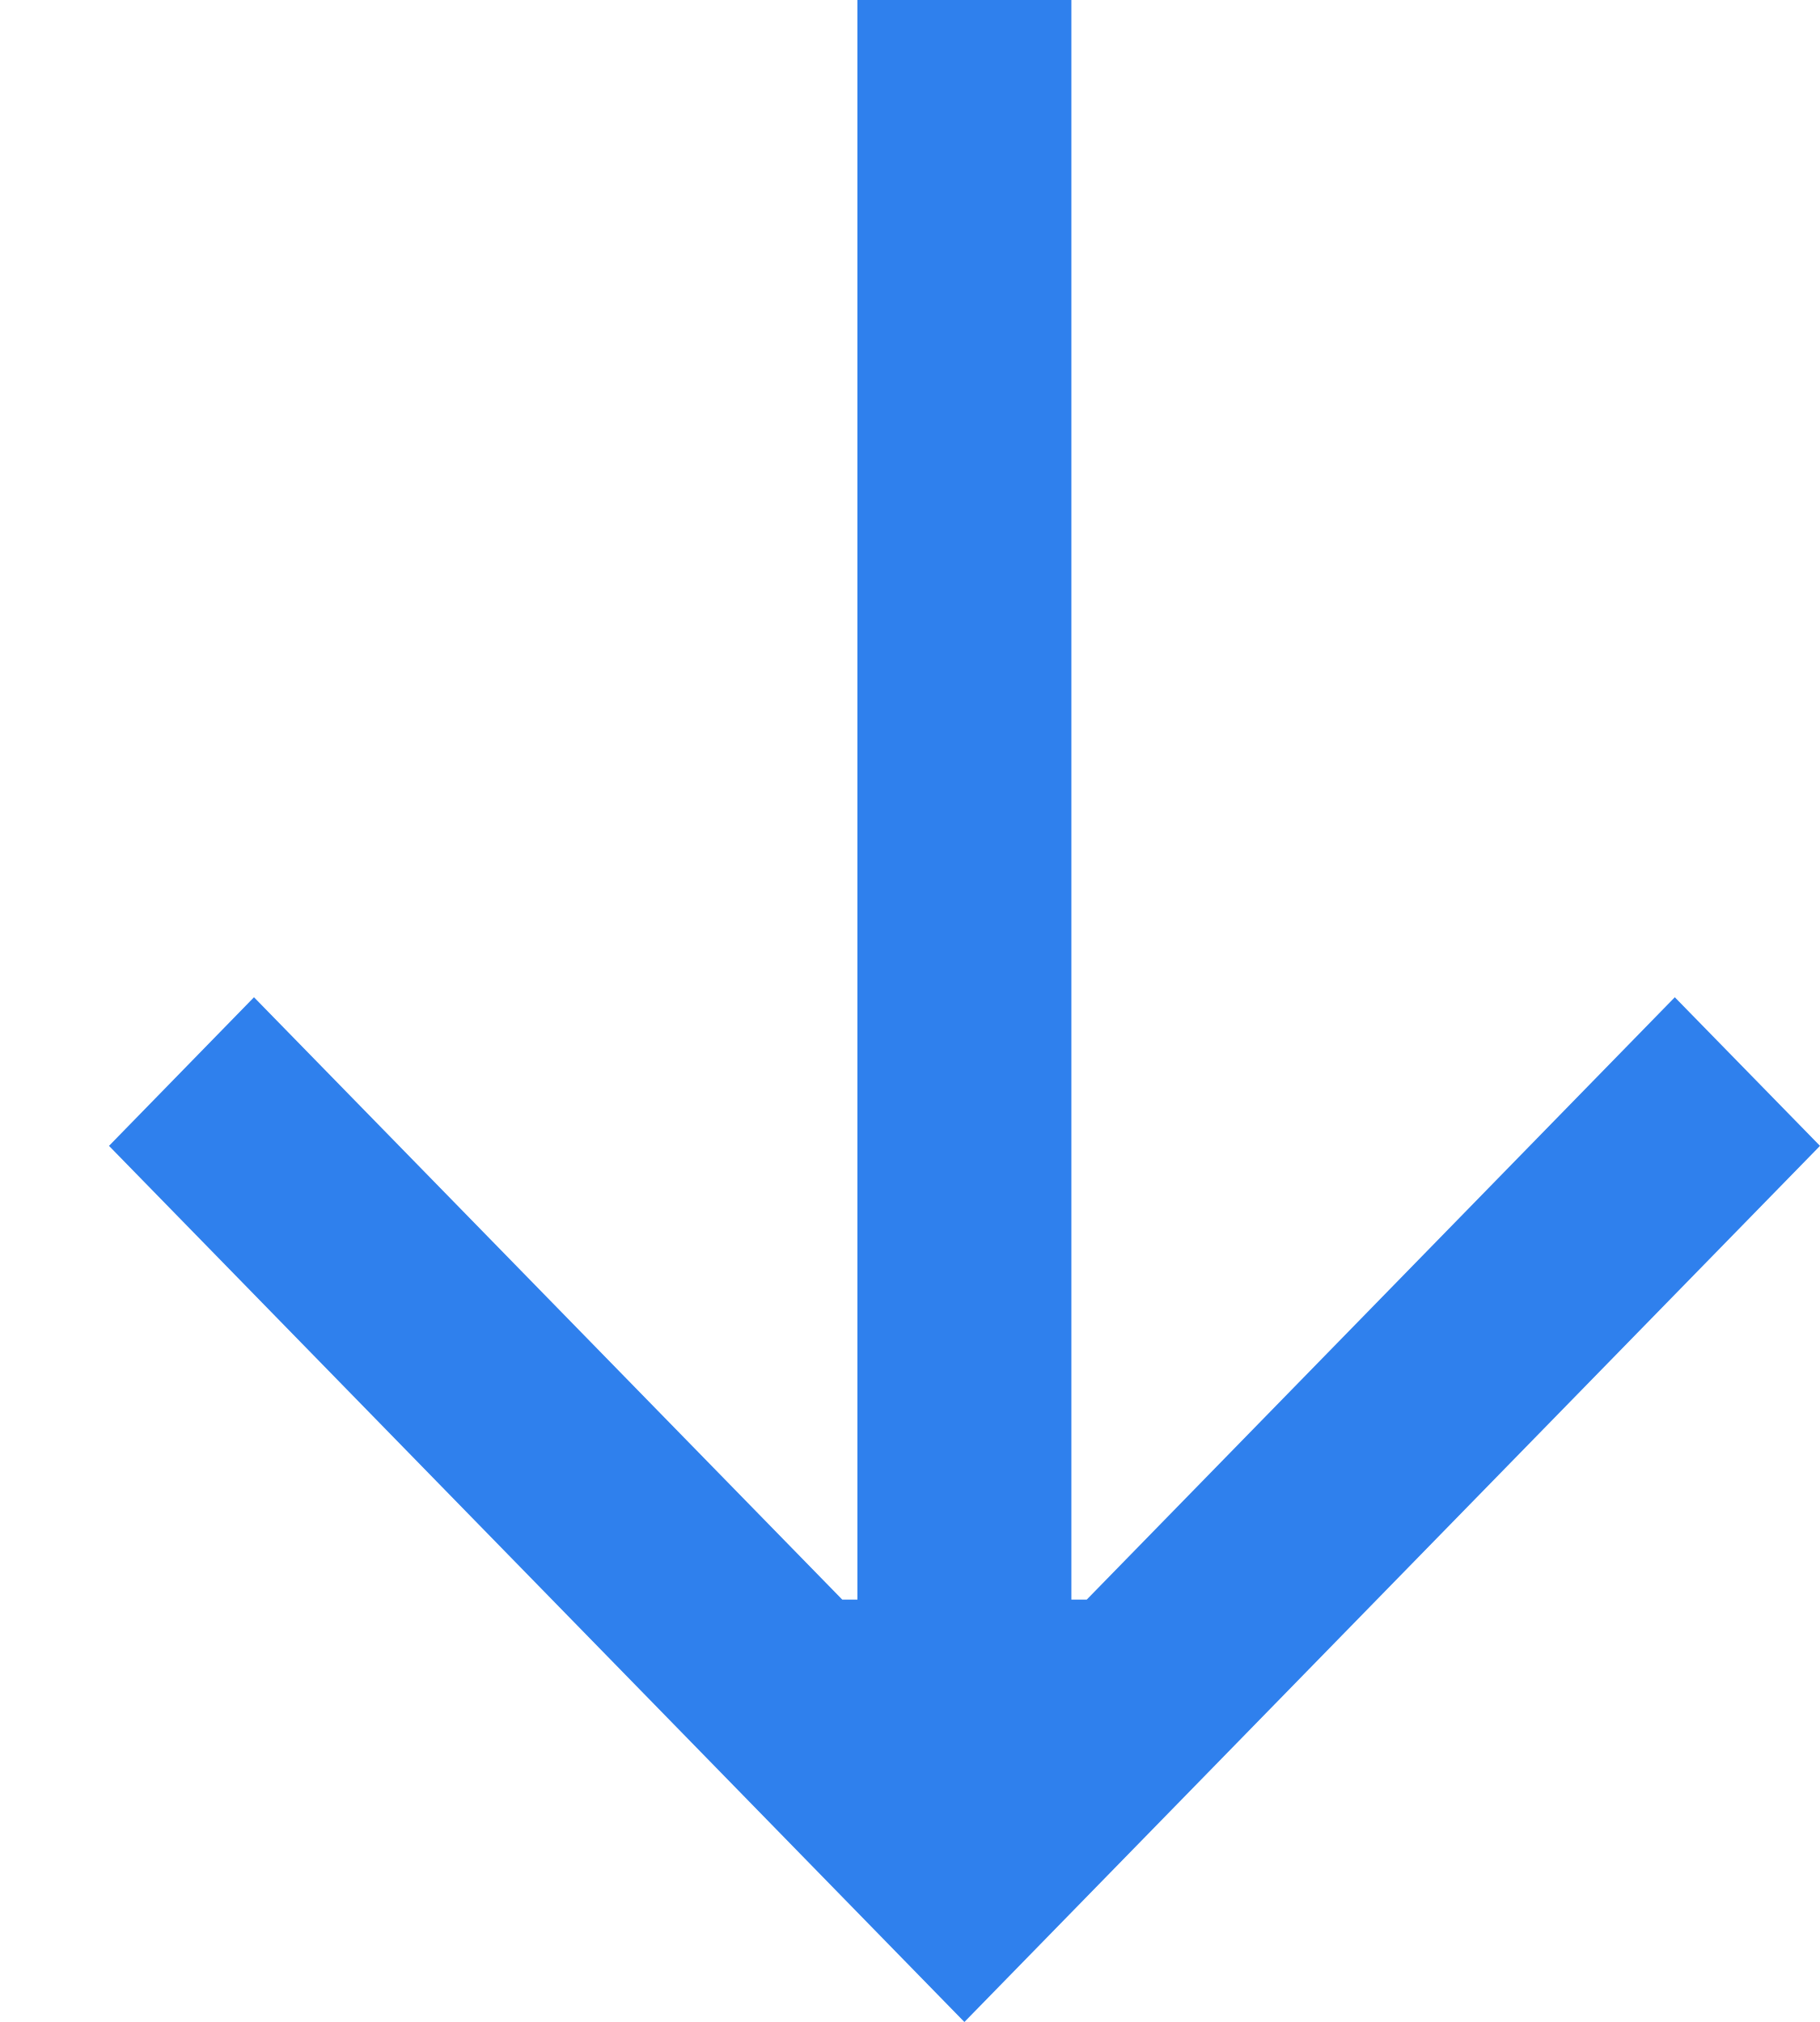
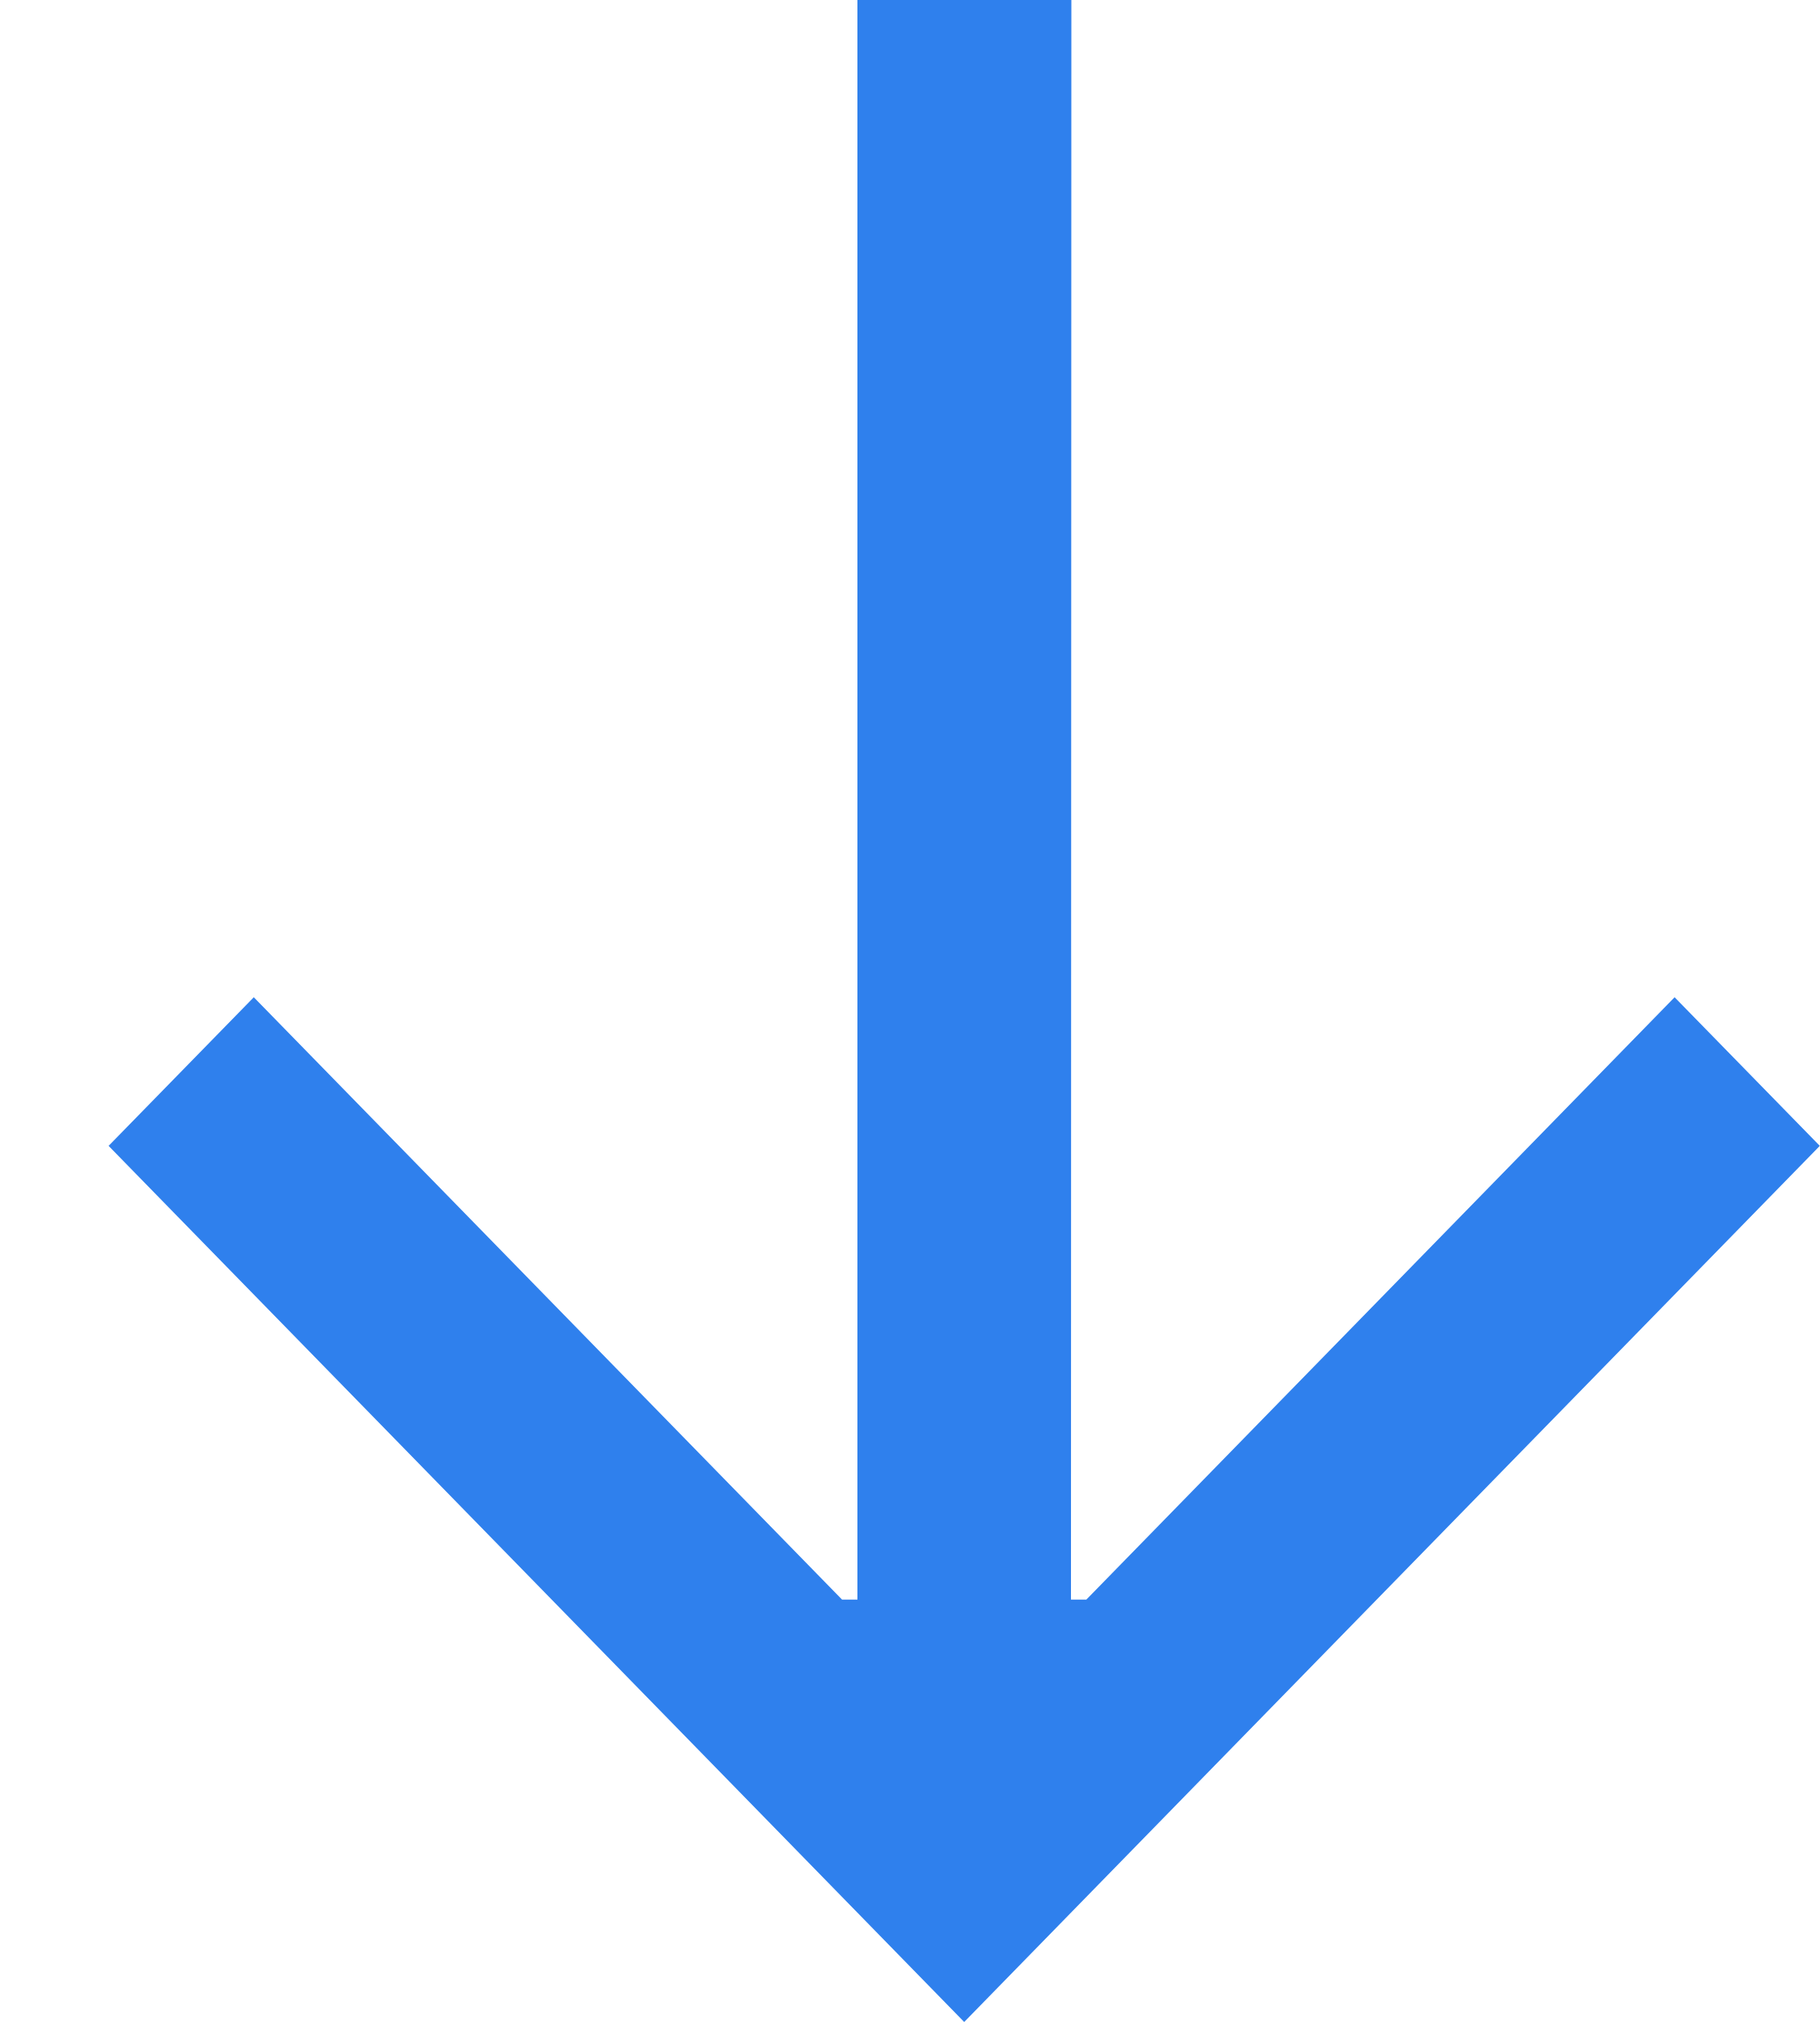
- <svg xmlns="http://www.w3.org/2000/svg" width="9" height="10" viewBox="0 0 9 10" fill="none">
-   <path d="M5.298 -1.65714e-07L4.24 -2.13061e-07L4.24 7.911L4.165 7.911L1.256 4.932L0.539 5.667L4.769 10L9 5.667L8.282 4.932L5.374 7.911L5.298 7.911L5.298 -1.65714e-07Z" fill="#2F80ED" />
+ <svg xmlns="http://www.w3.org/2000/svg" fill="none" height="10" viewBox="0 0 9 10" width="9">
+   <path d="m5.298-0-1.058-0v7.911h-.076l-2.909-2.979-.718.735 4.231 4.333 4.231-4.333-.718-.735-2.909 2.979h-.076z" fill="#2f80ed" />
</svg>
